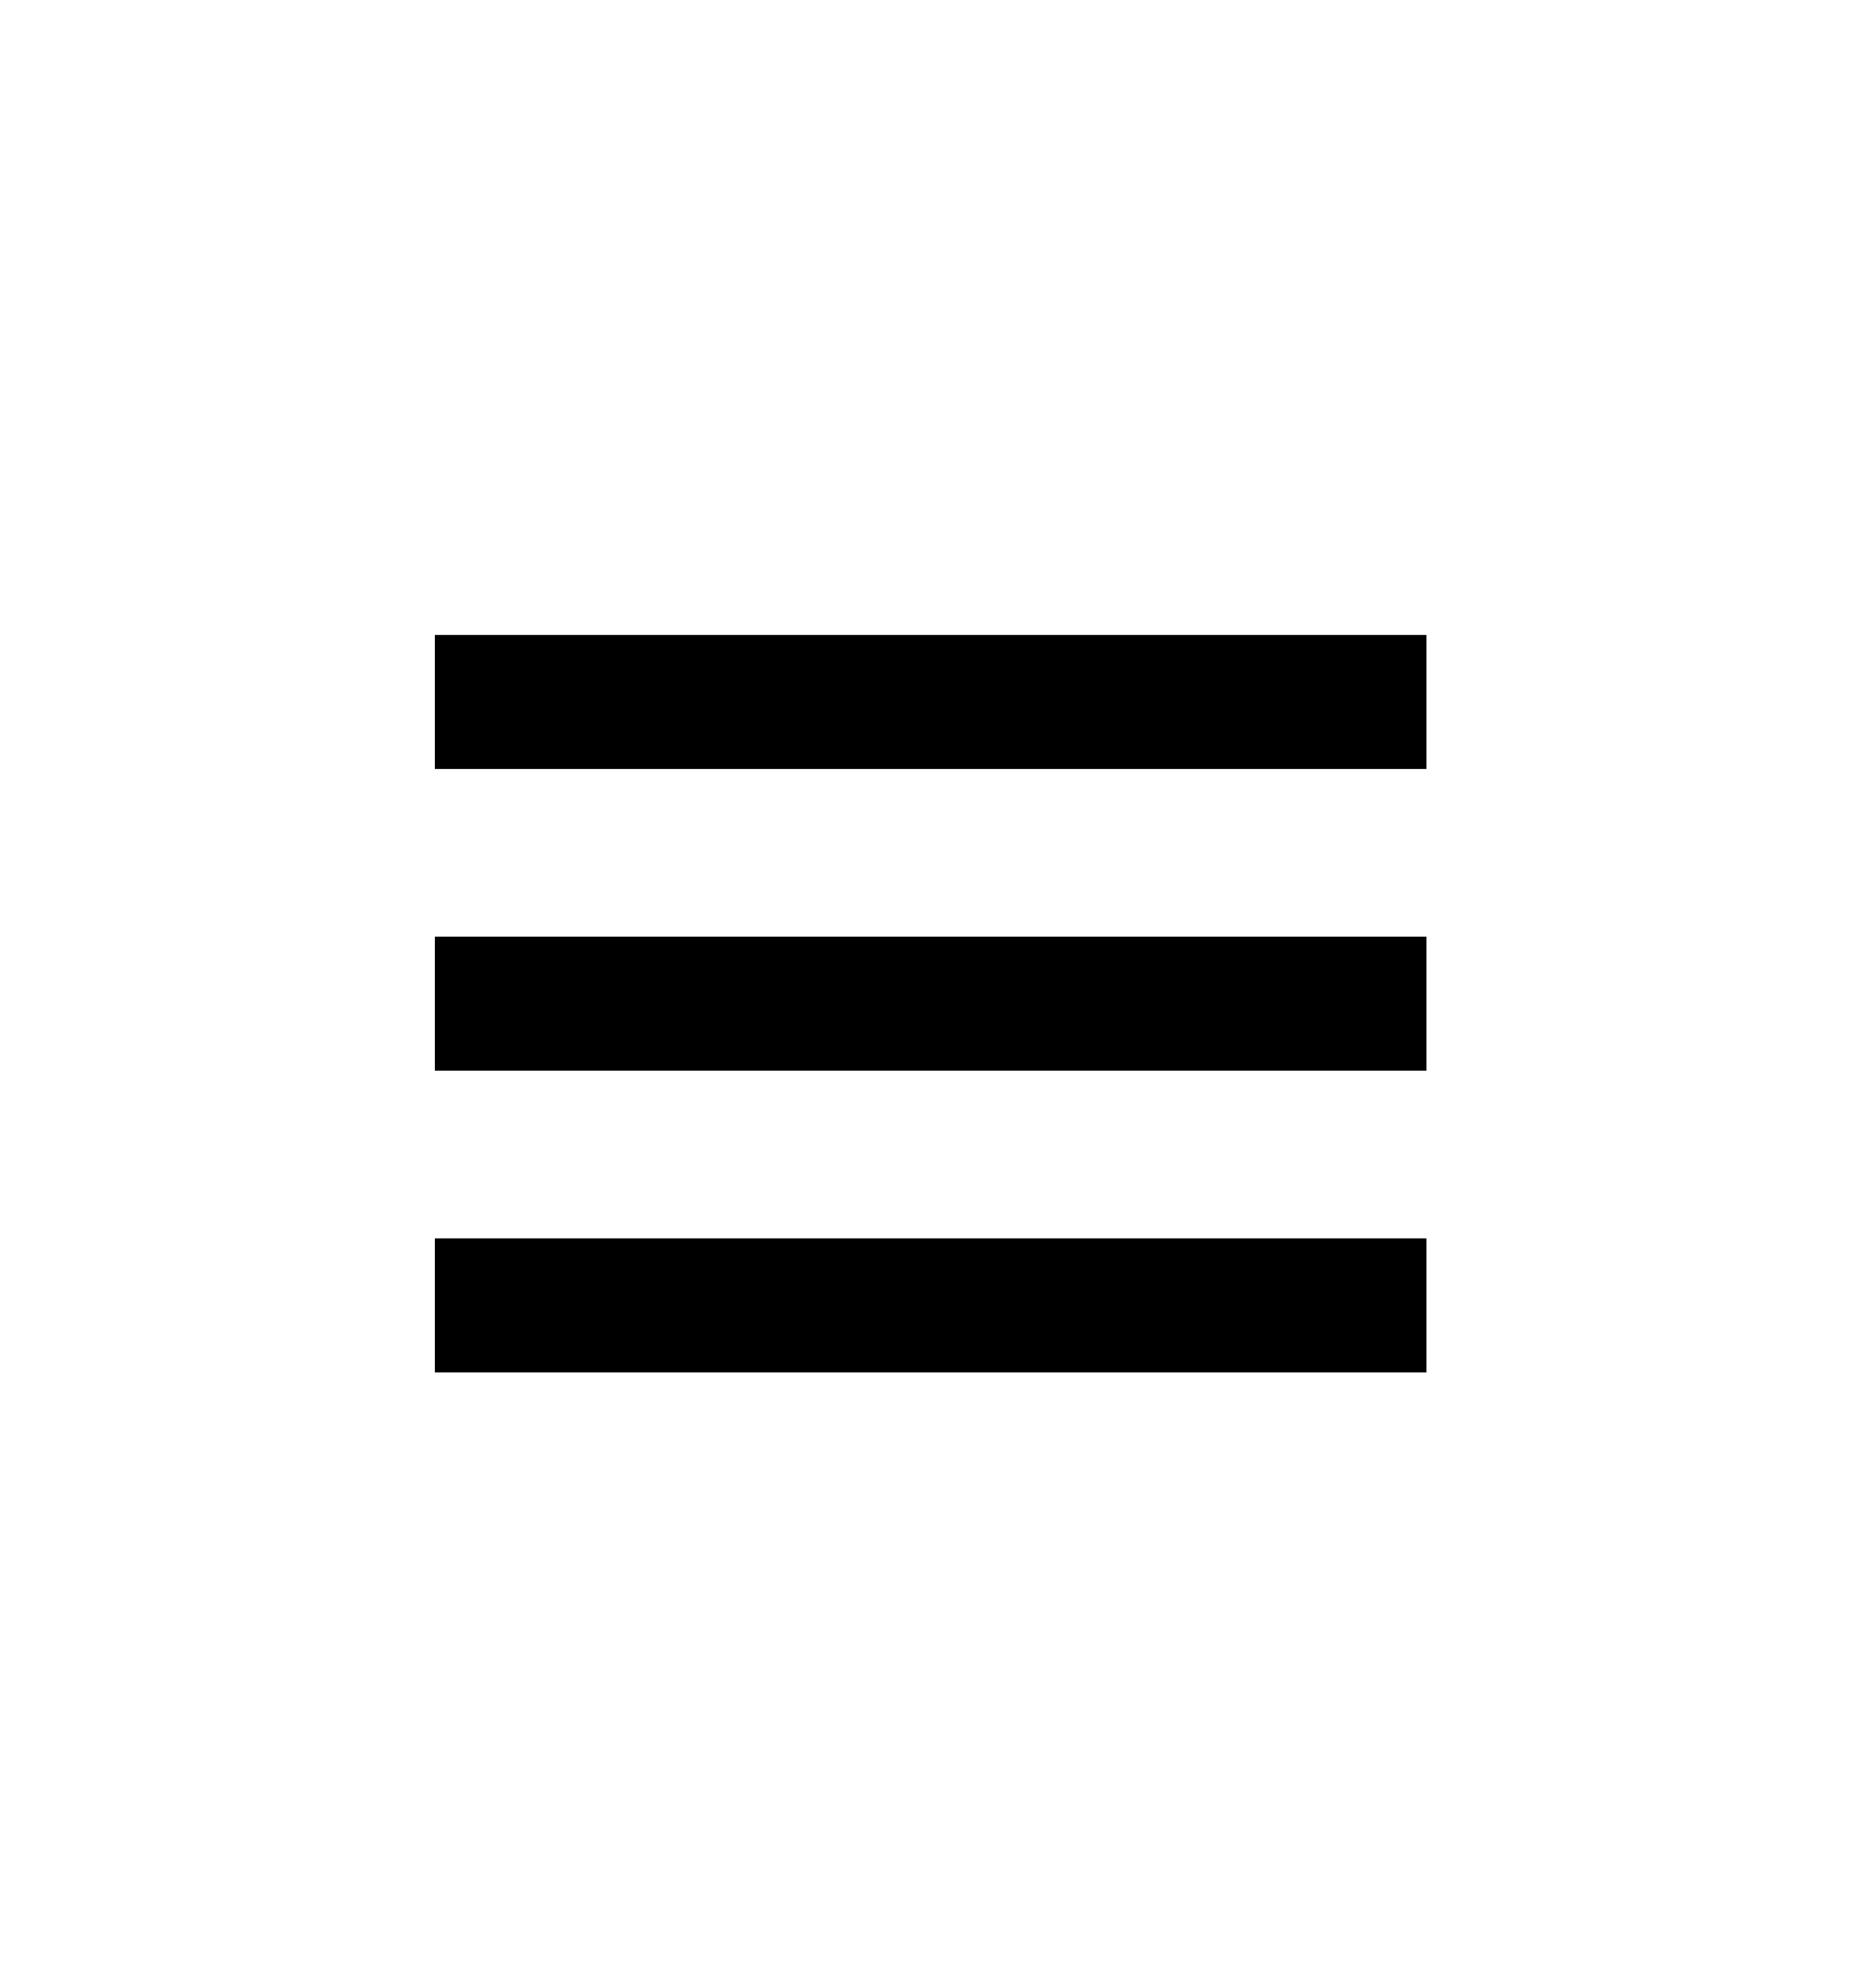
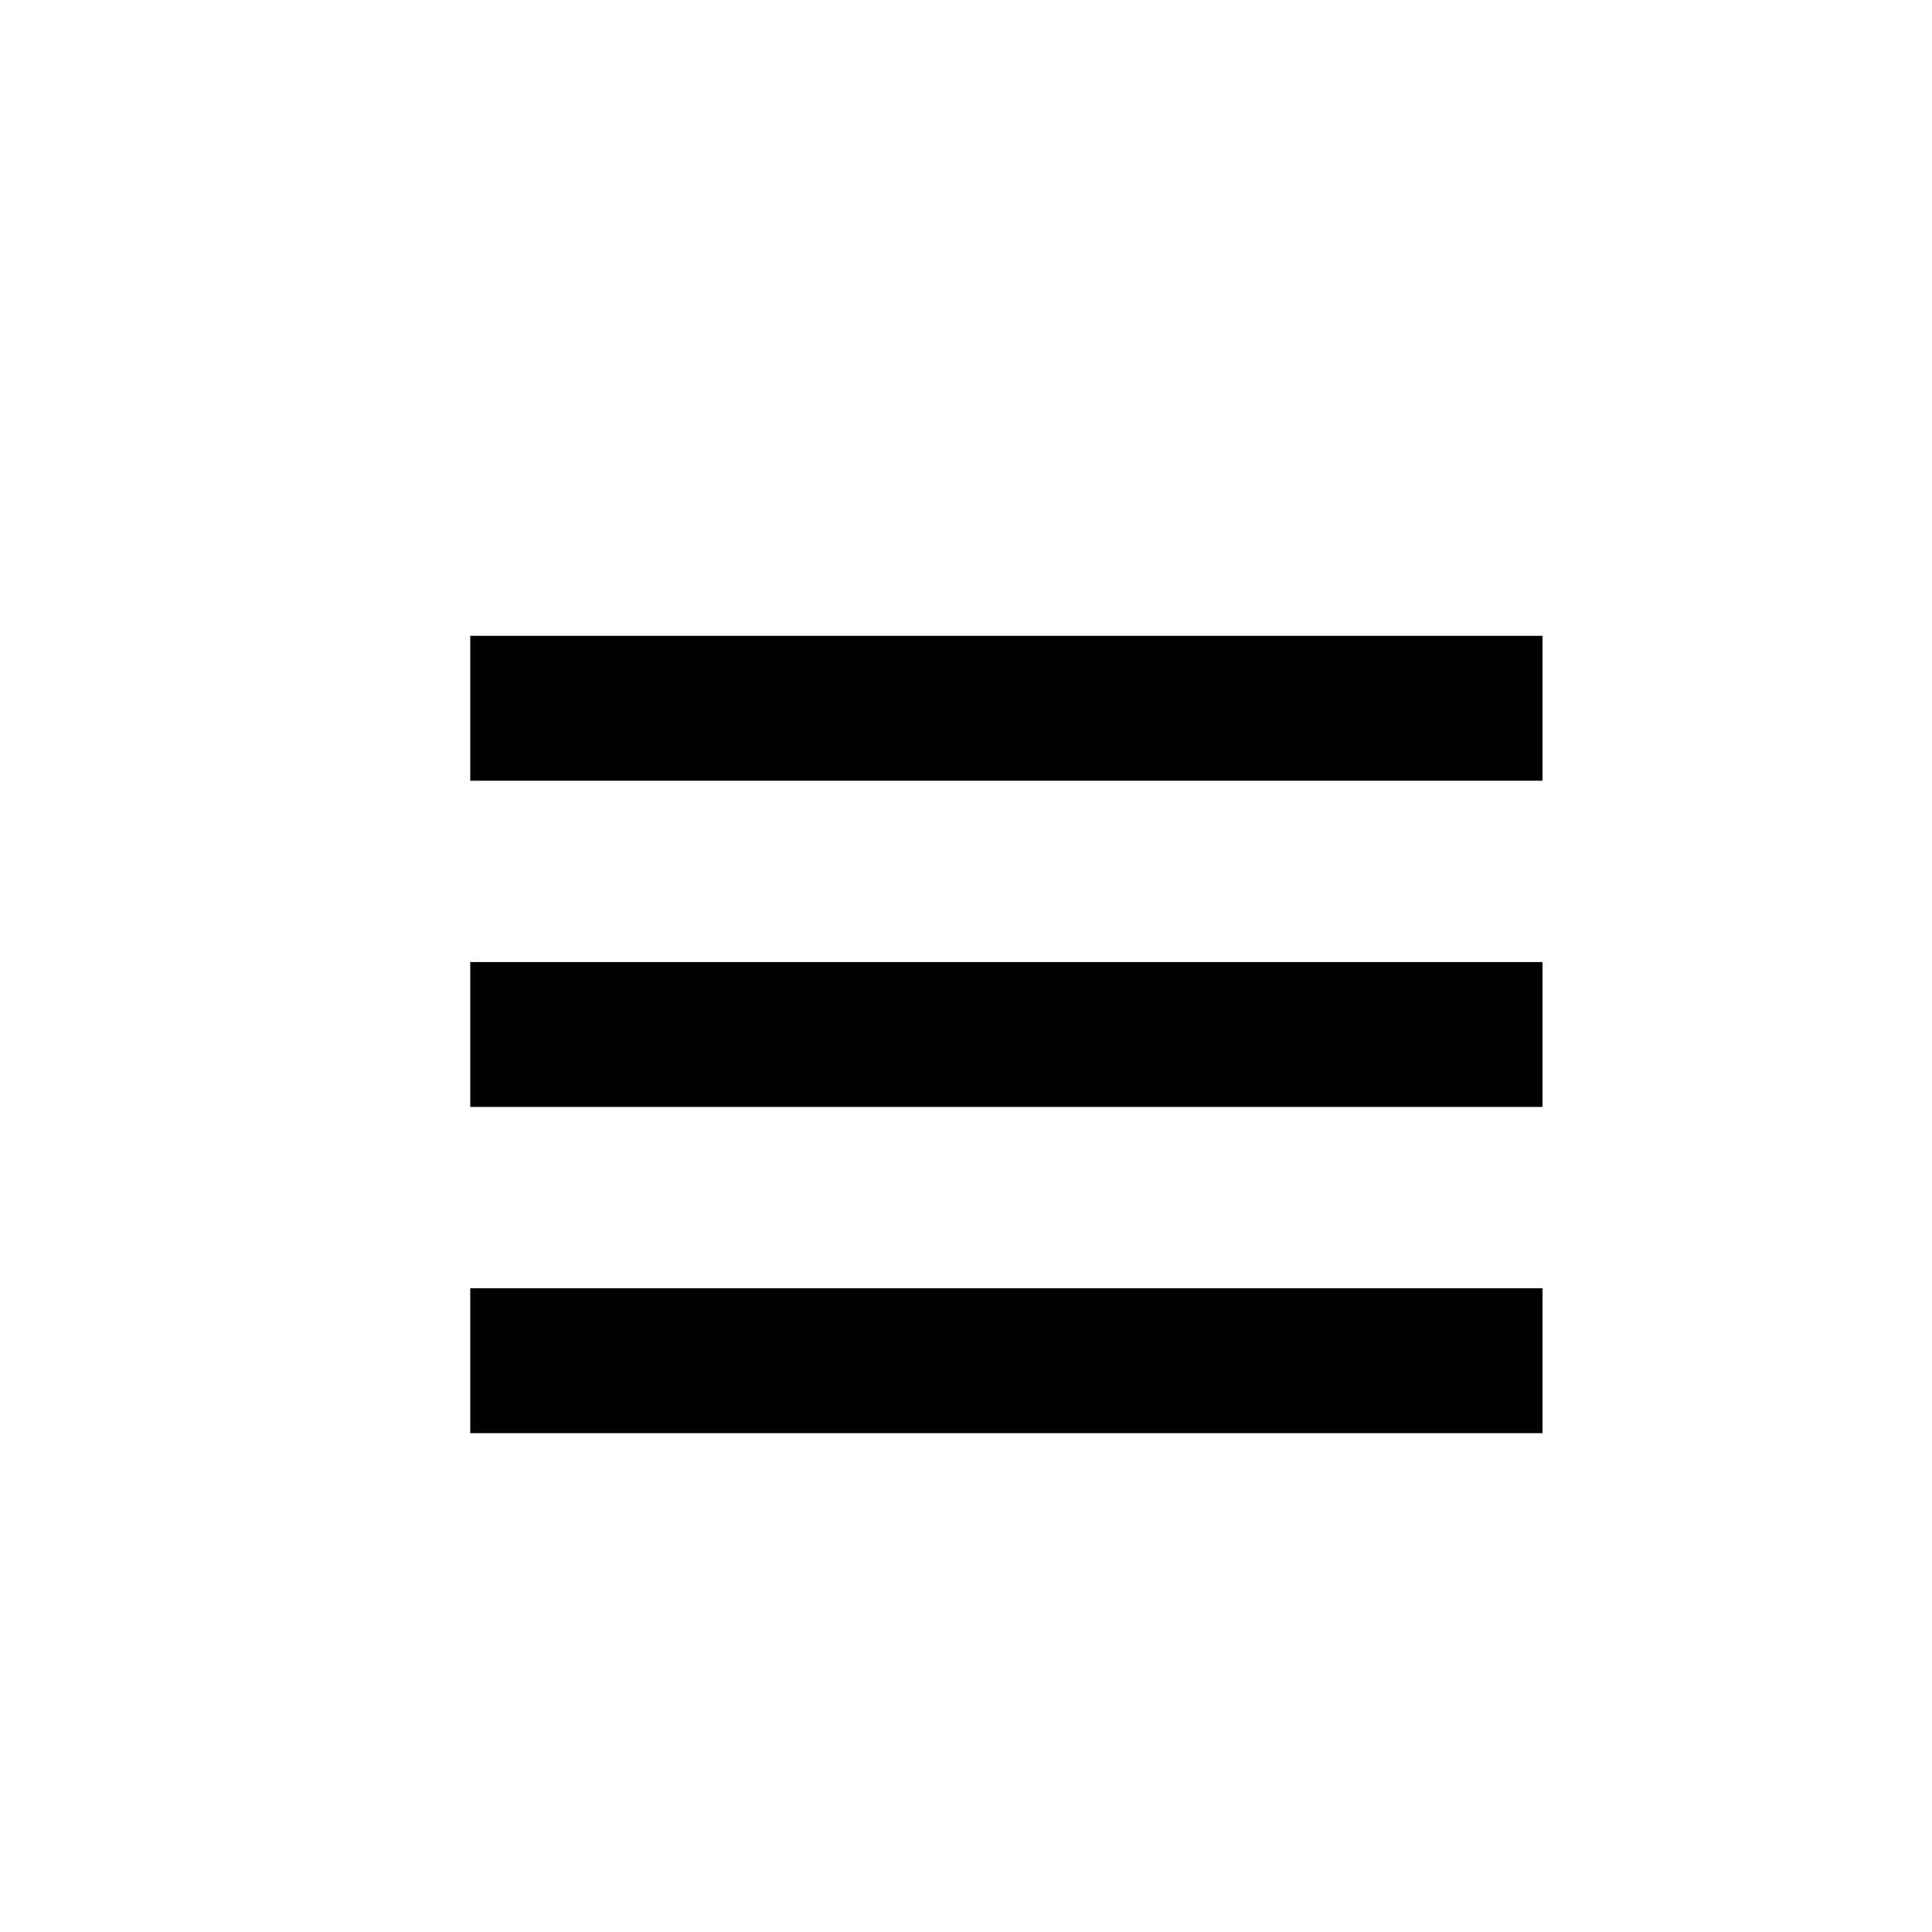
- <svg xmlns="http://www.w3.org/2000/svg" width="20" height="21" viewBox="0 0 21 21" fill="none">
+ <svg xmlns="http://www.w3.org/2000/svg" width="20" height="20" viewBox="0 0 20 20" fill="none">
  <path fill-rule="evenodd" clip-rule="evenodd" d="M4.868 6.582H15.968V8.082H4.868V6.582ZM4.868 9.959H15.968V11.459H4.868V9.959ZM15.968 13.336H4.868V14.836H15.968V13.336Z" fill="black" />
</svg>
